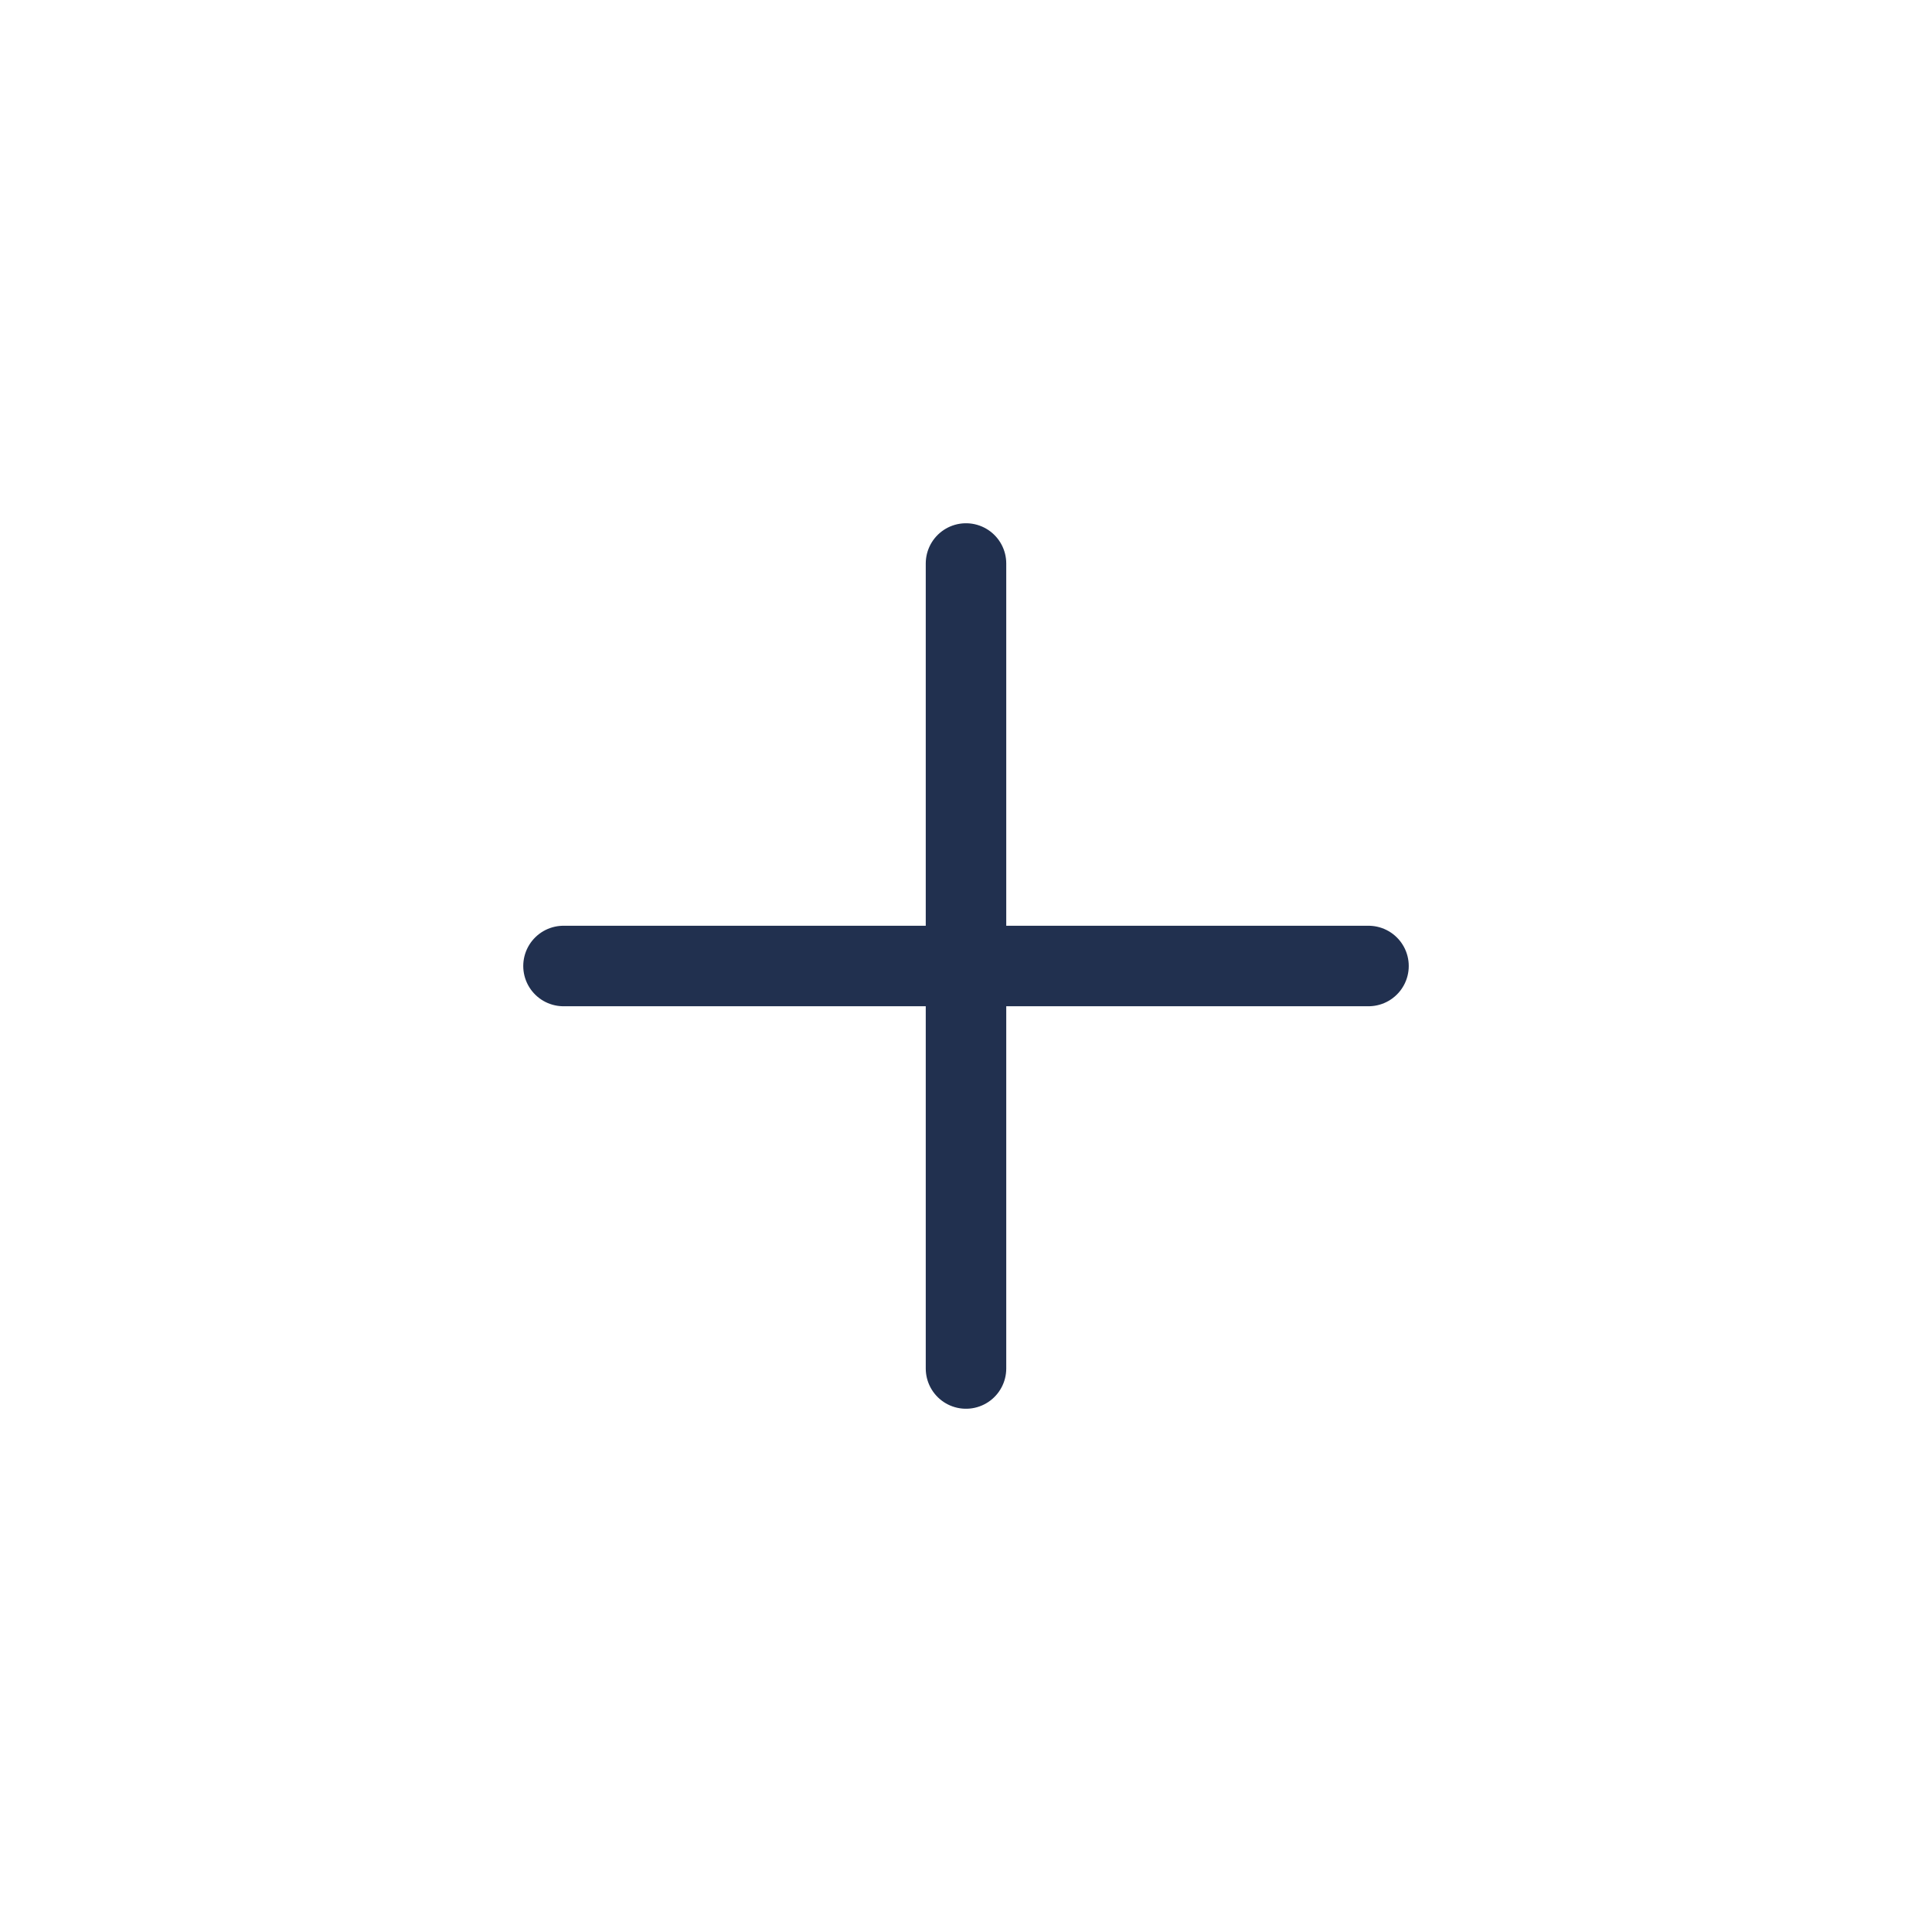
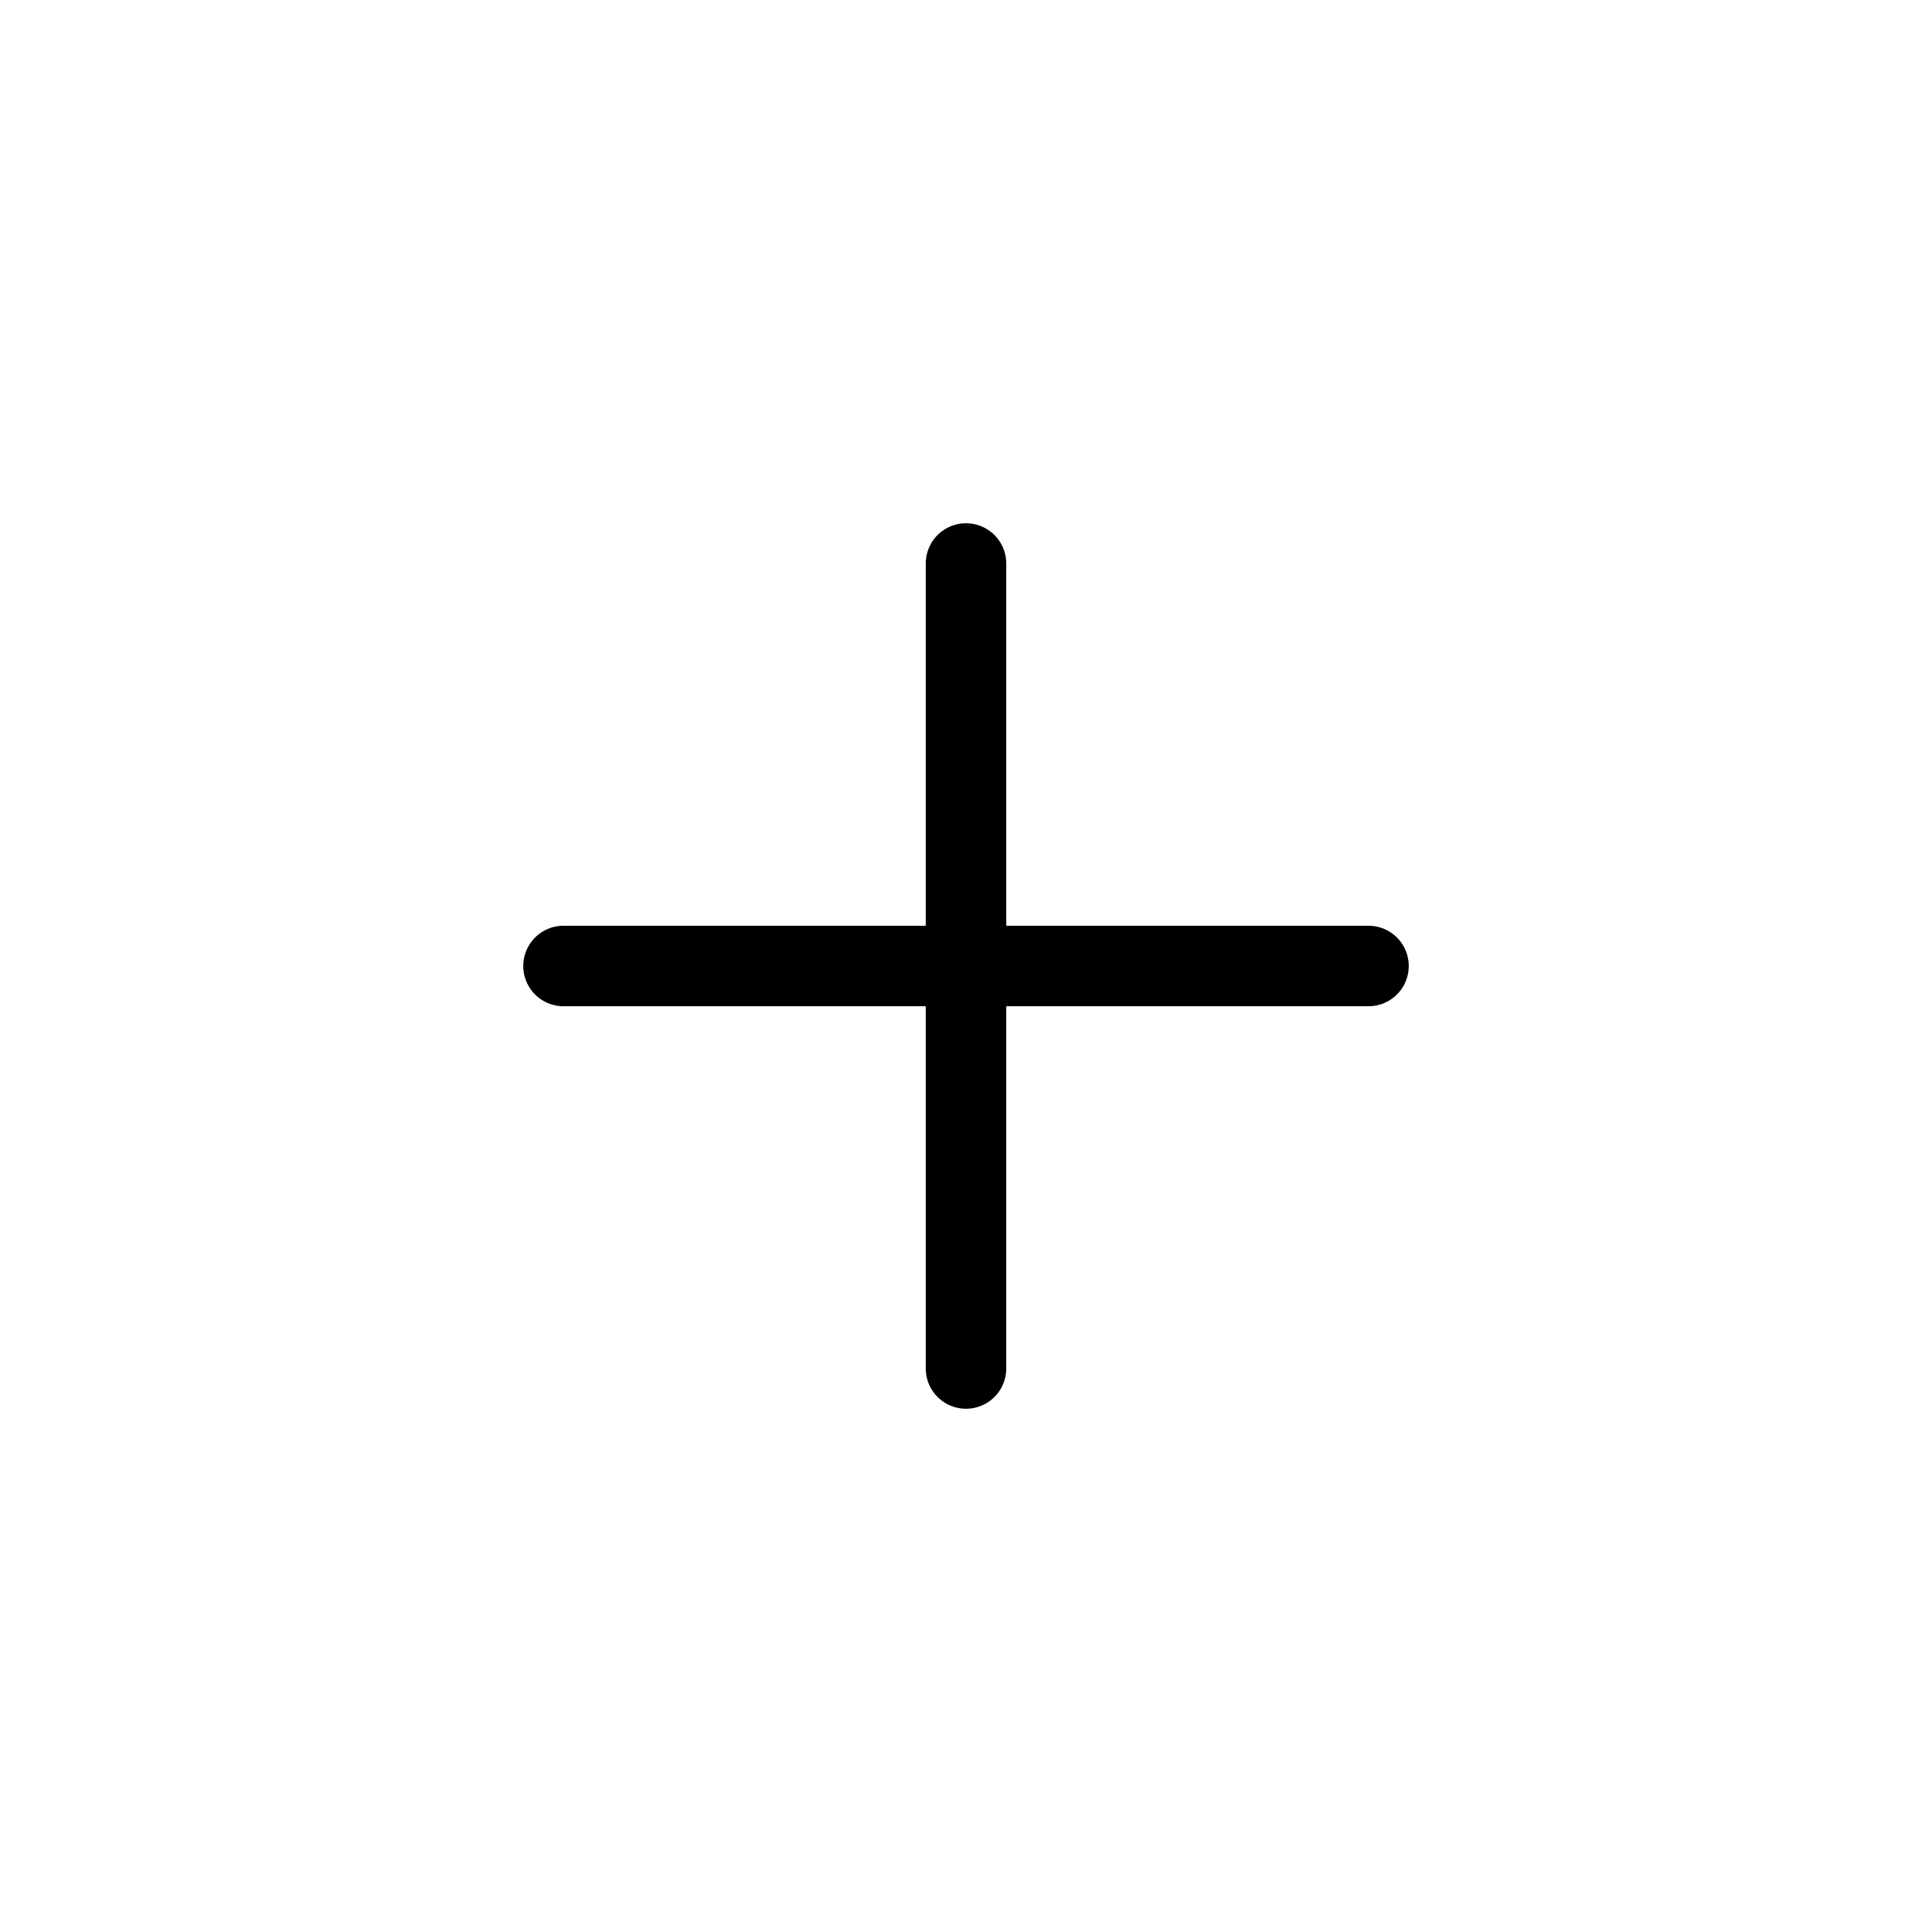
- <svg xmlns="http://www.w3.org/2000/svg" width="24" height="24" viewBox="0 0 24 24" fill="none">
-   <path d="M12 7V17" stroke="#21304F" stroke-linecap="round" stroke-linejoin="round" />
-   <path d="M17 12H7" stroke="#21304F" stroke-linecap="round" stroke-linejoin="round" />
+ <svg xmlns="http://www.w3.org/2000/svg" width="24" height="24" viewBox="0 0 24 24" fill="none" stroke="currentColor" stroke-width="1" stroke-linecap="round" stroke-linejoin="round">
+   <path d="M12 7V17" />
+   <path d="M17 12H7" />
</svg>
